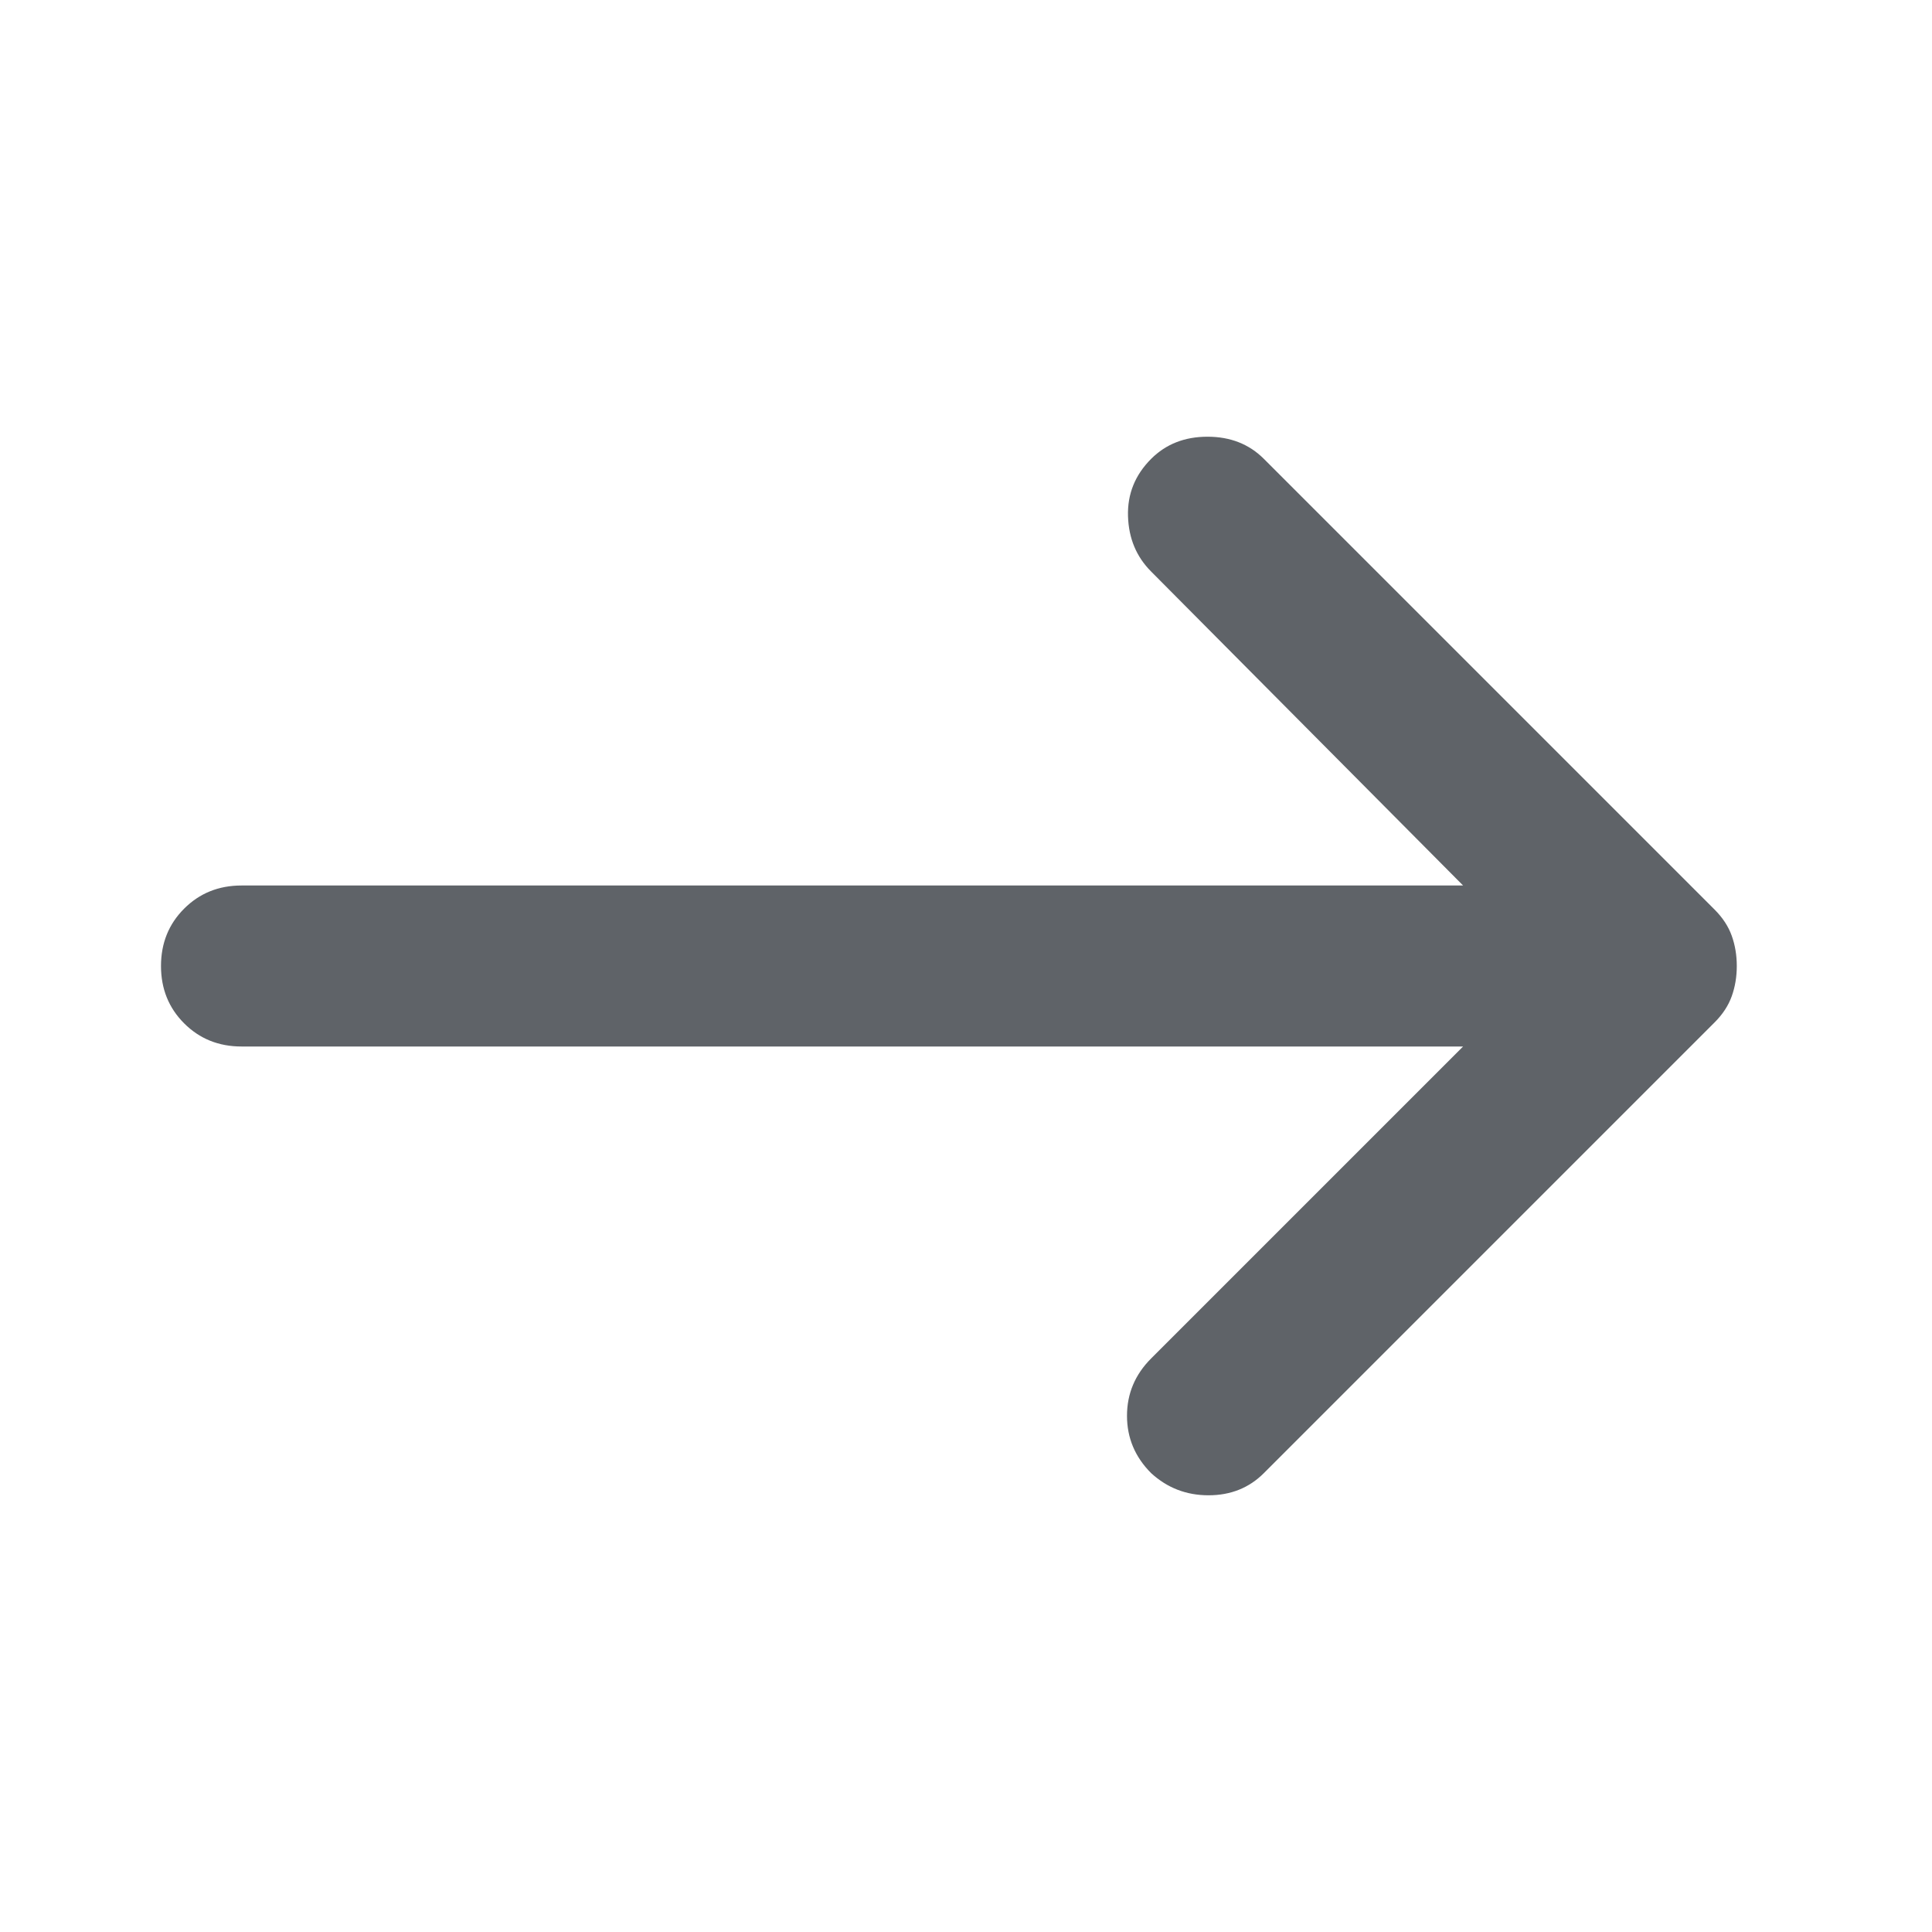
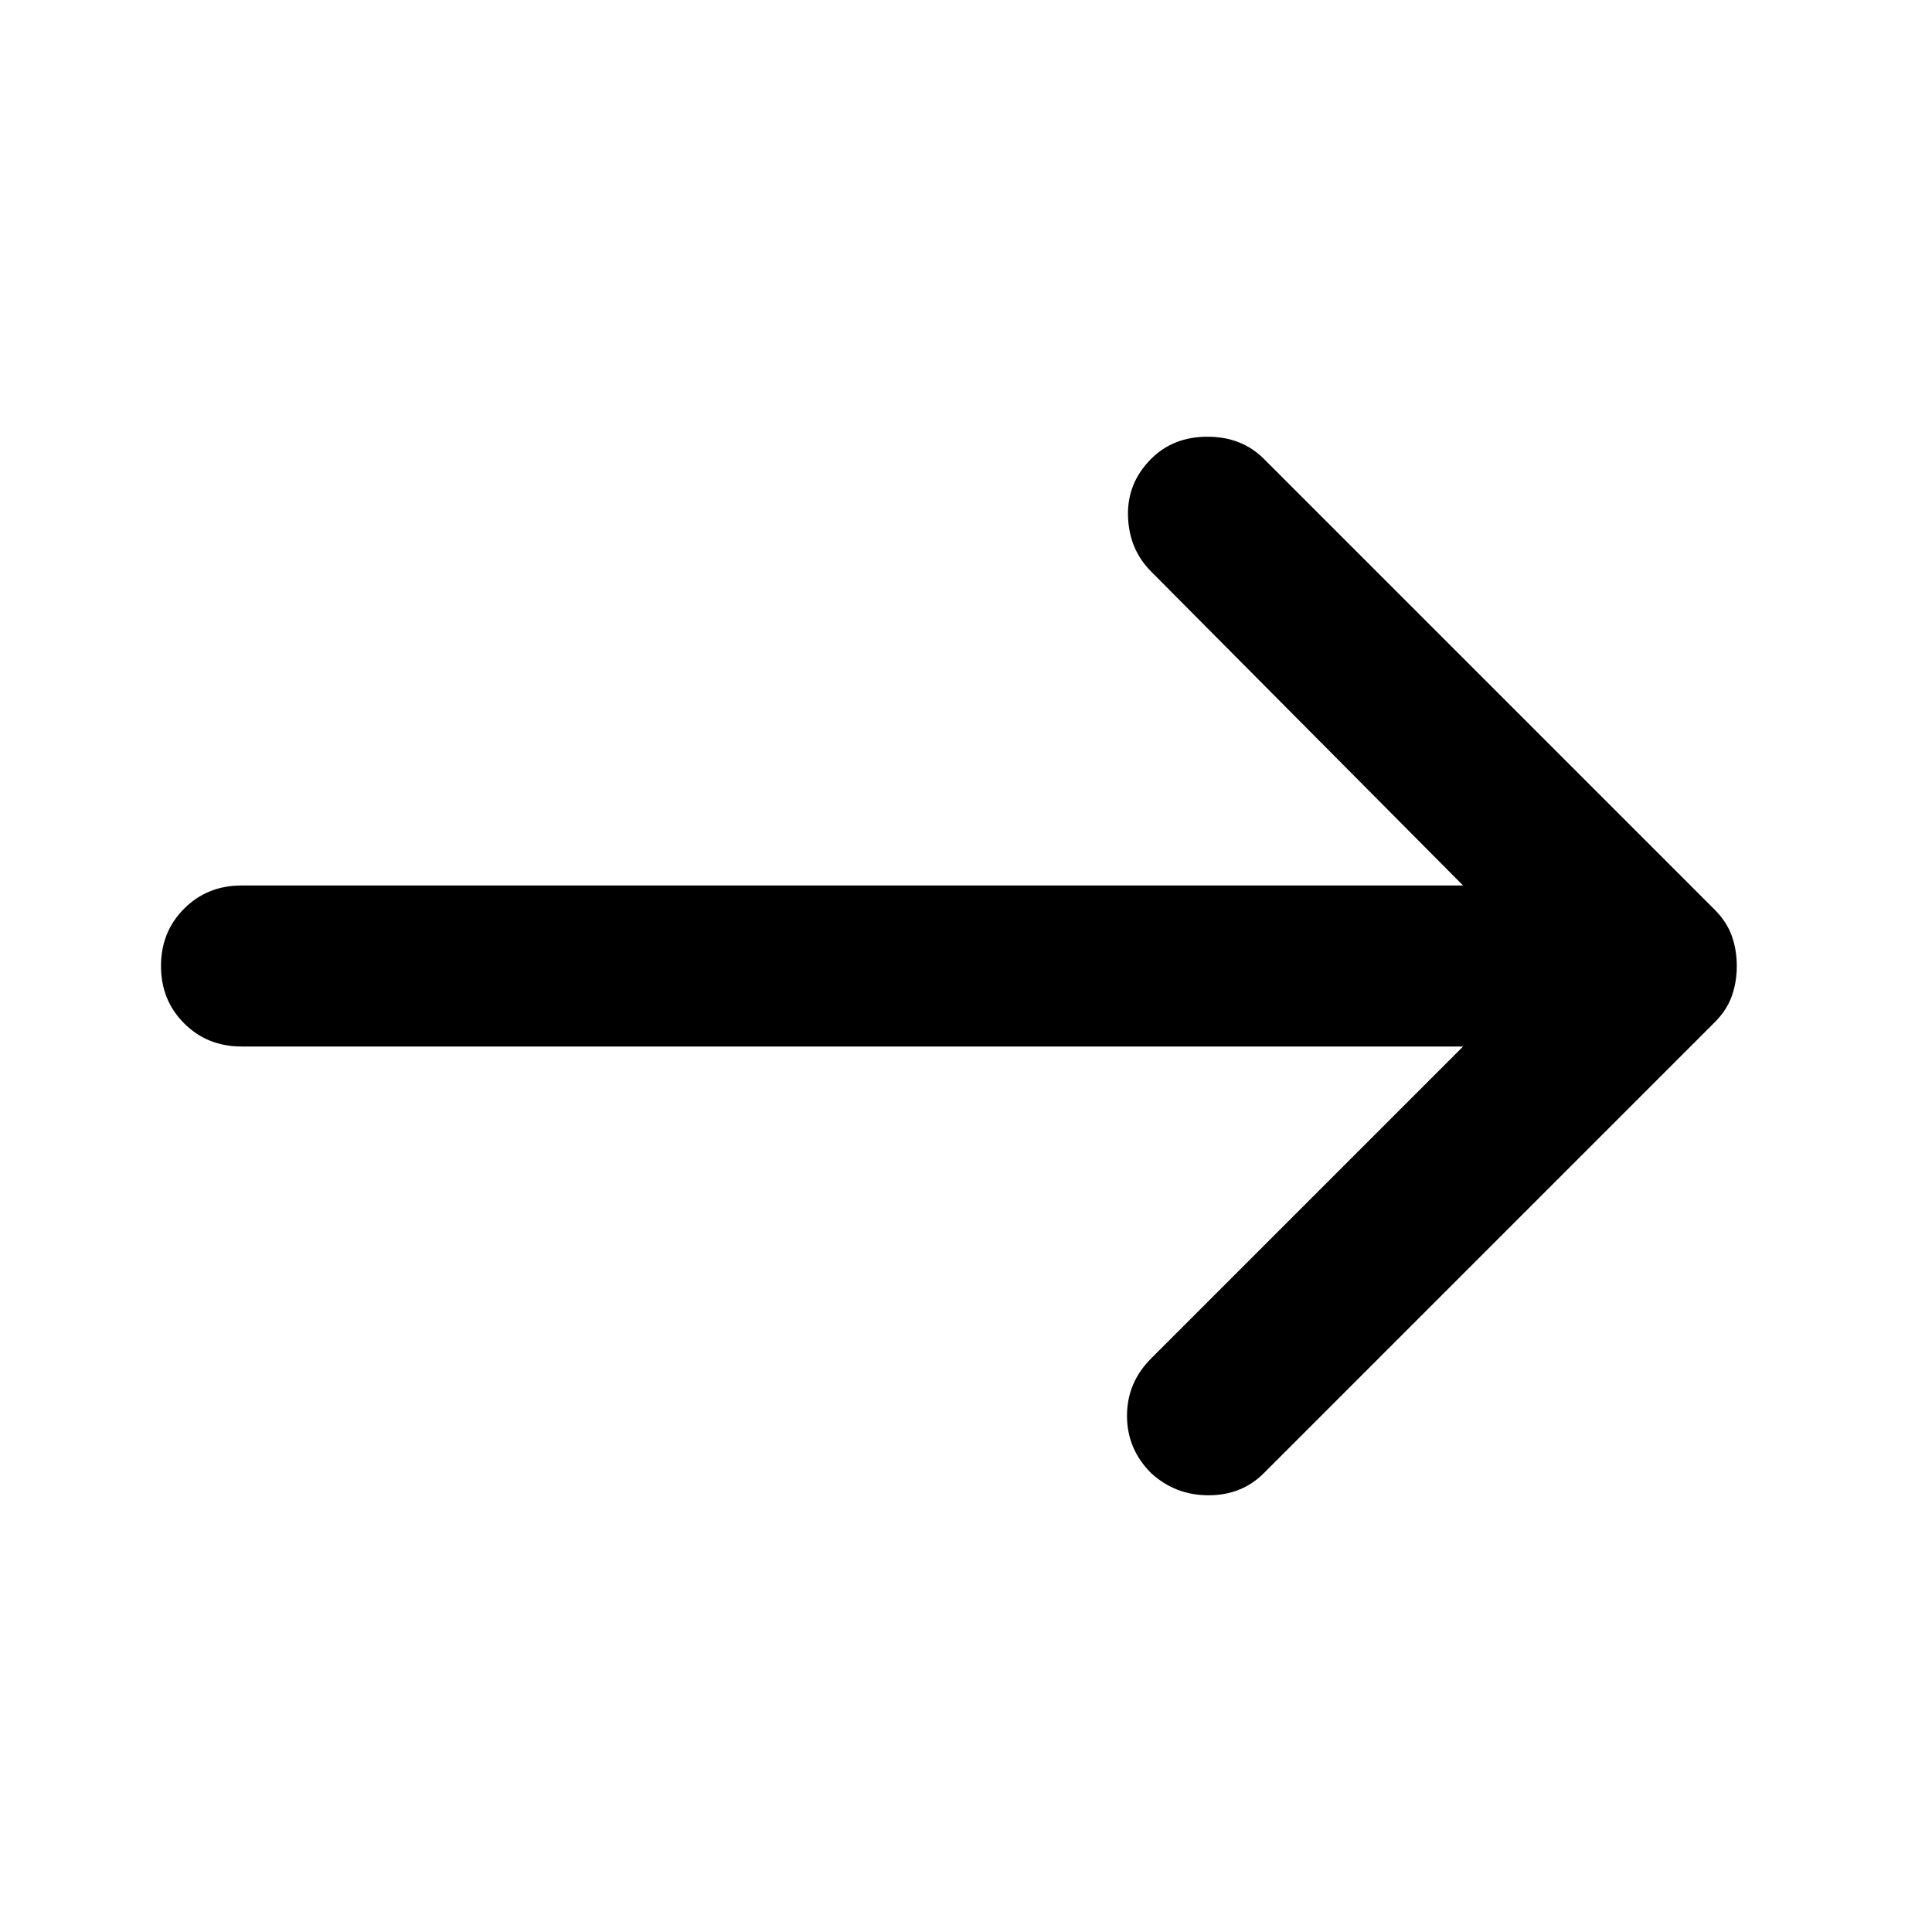
- <svg xmlns="http://www.w3.org/2000/svg" height="24px" viewBox="0 -960 960 960" width="24px" fill="#5f6368">
+ <svg xmlns="http://www.w3.org/2000/svg" height="24" viewBox="0 -960 960 960" width="24">
  <path d="M727-440H120q-17 0-28.5-11.5T80-480q0-17 11.5-28.5T120-520h607L572-676q-11-11-11.5-27.5T572-732q11-11 28-11t28 11l224 224q6 6 8.5 13t2.5 15q0 8-2.5 15t-8.5 13L628-228q-11 11-27.5 11T572-228q-12-12-12-28.5t12-28.5l155-155Z" />
</svg>
